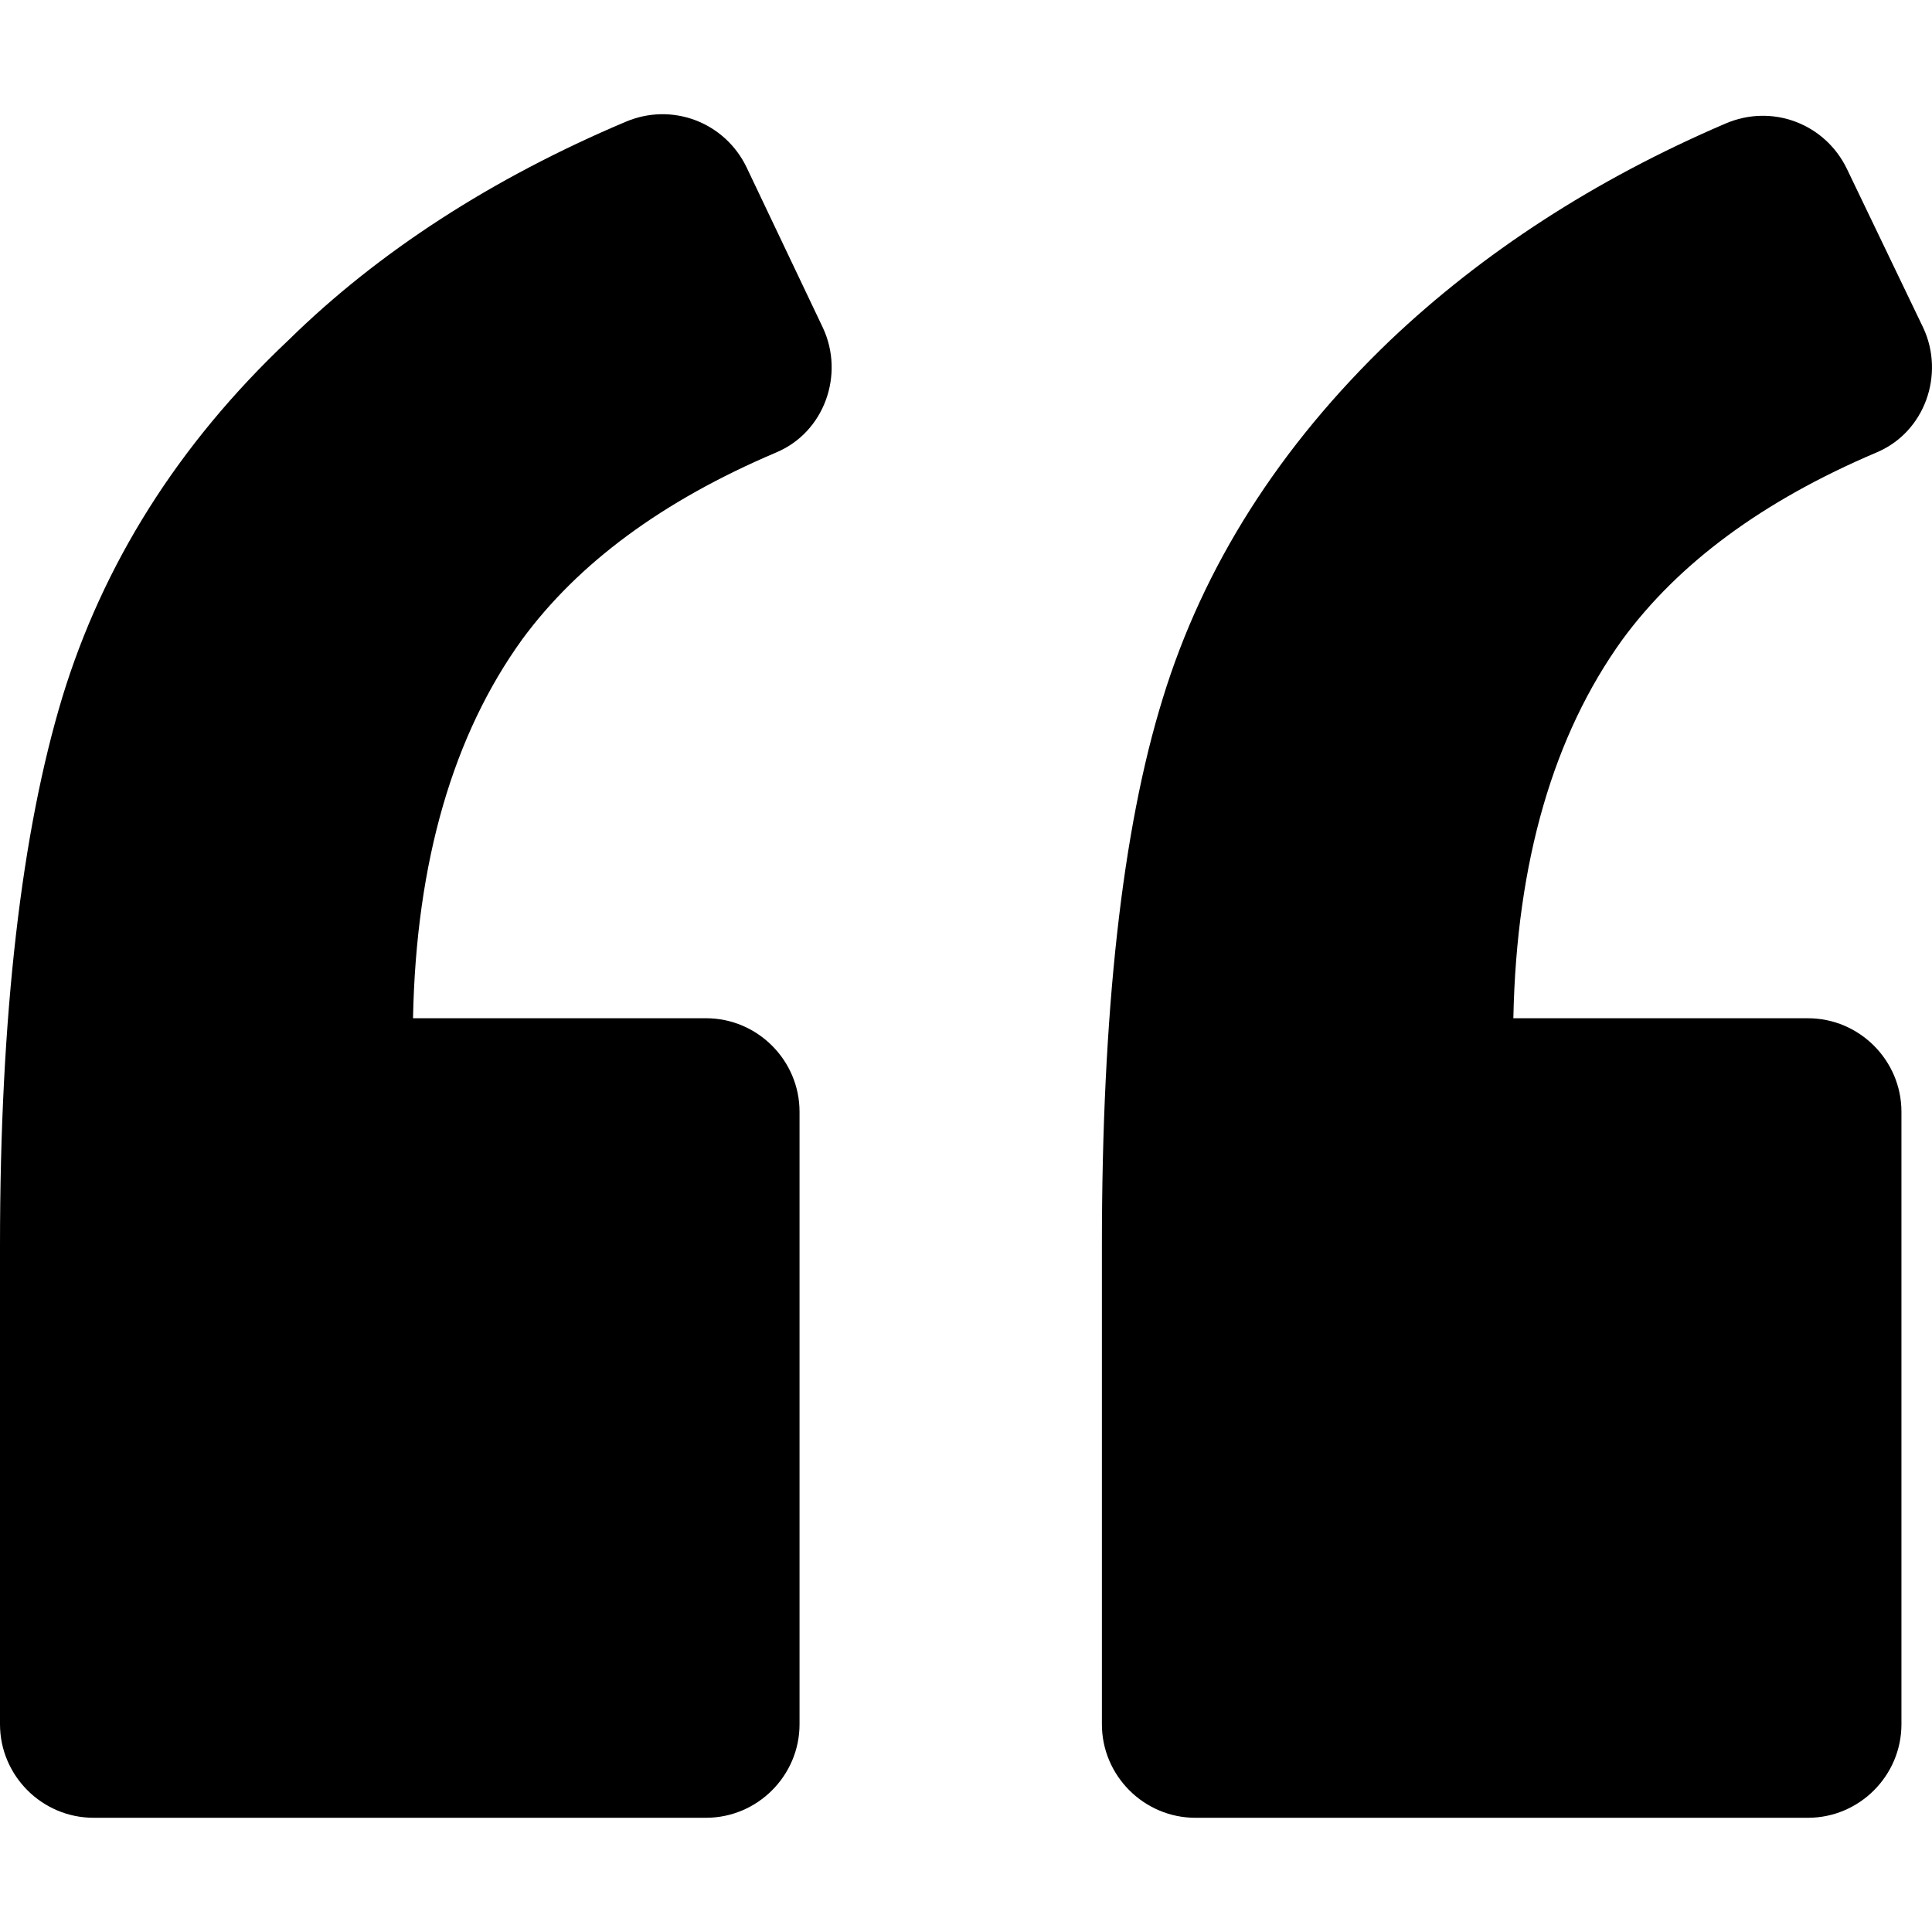
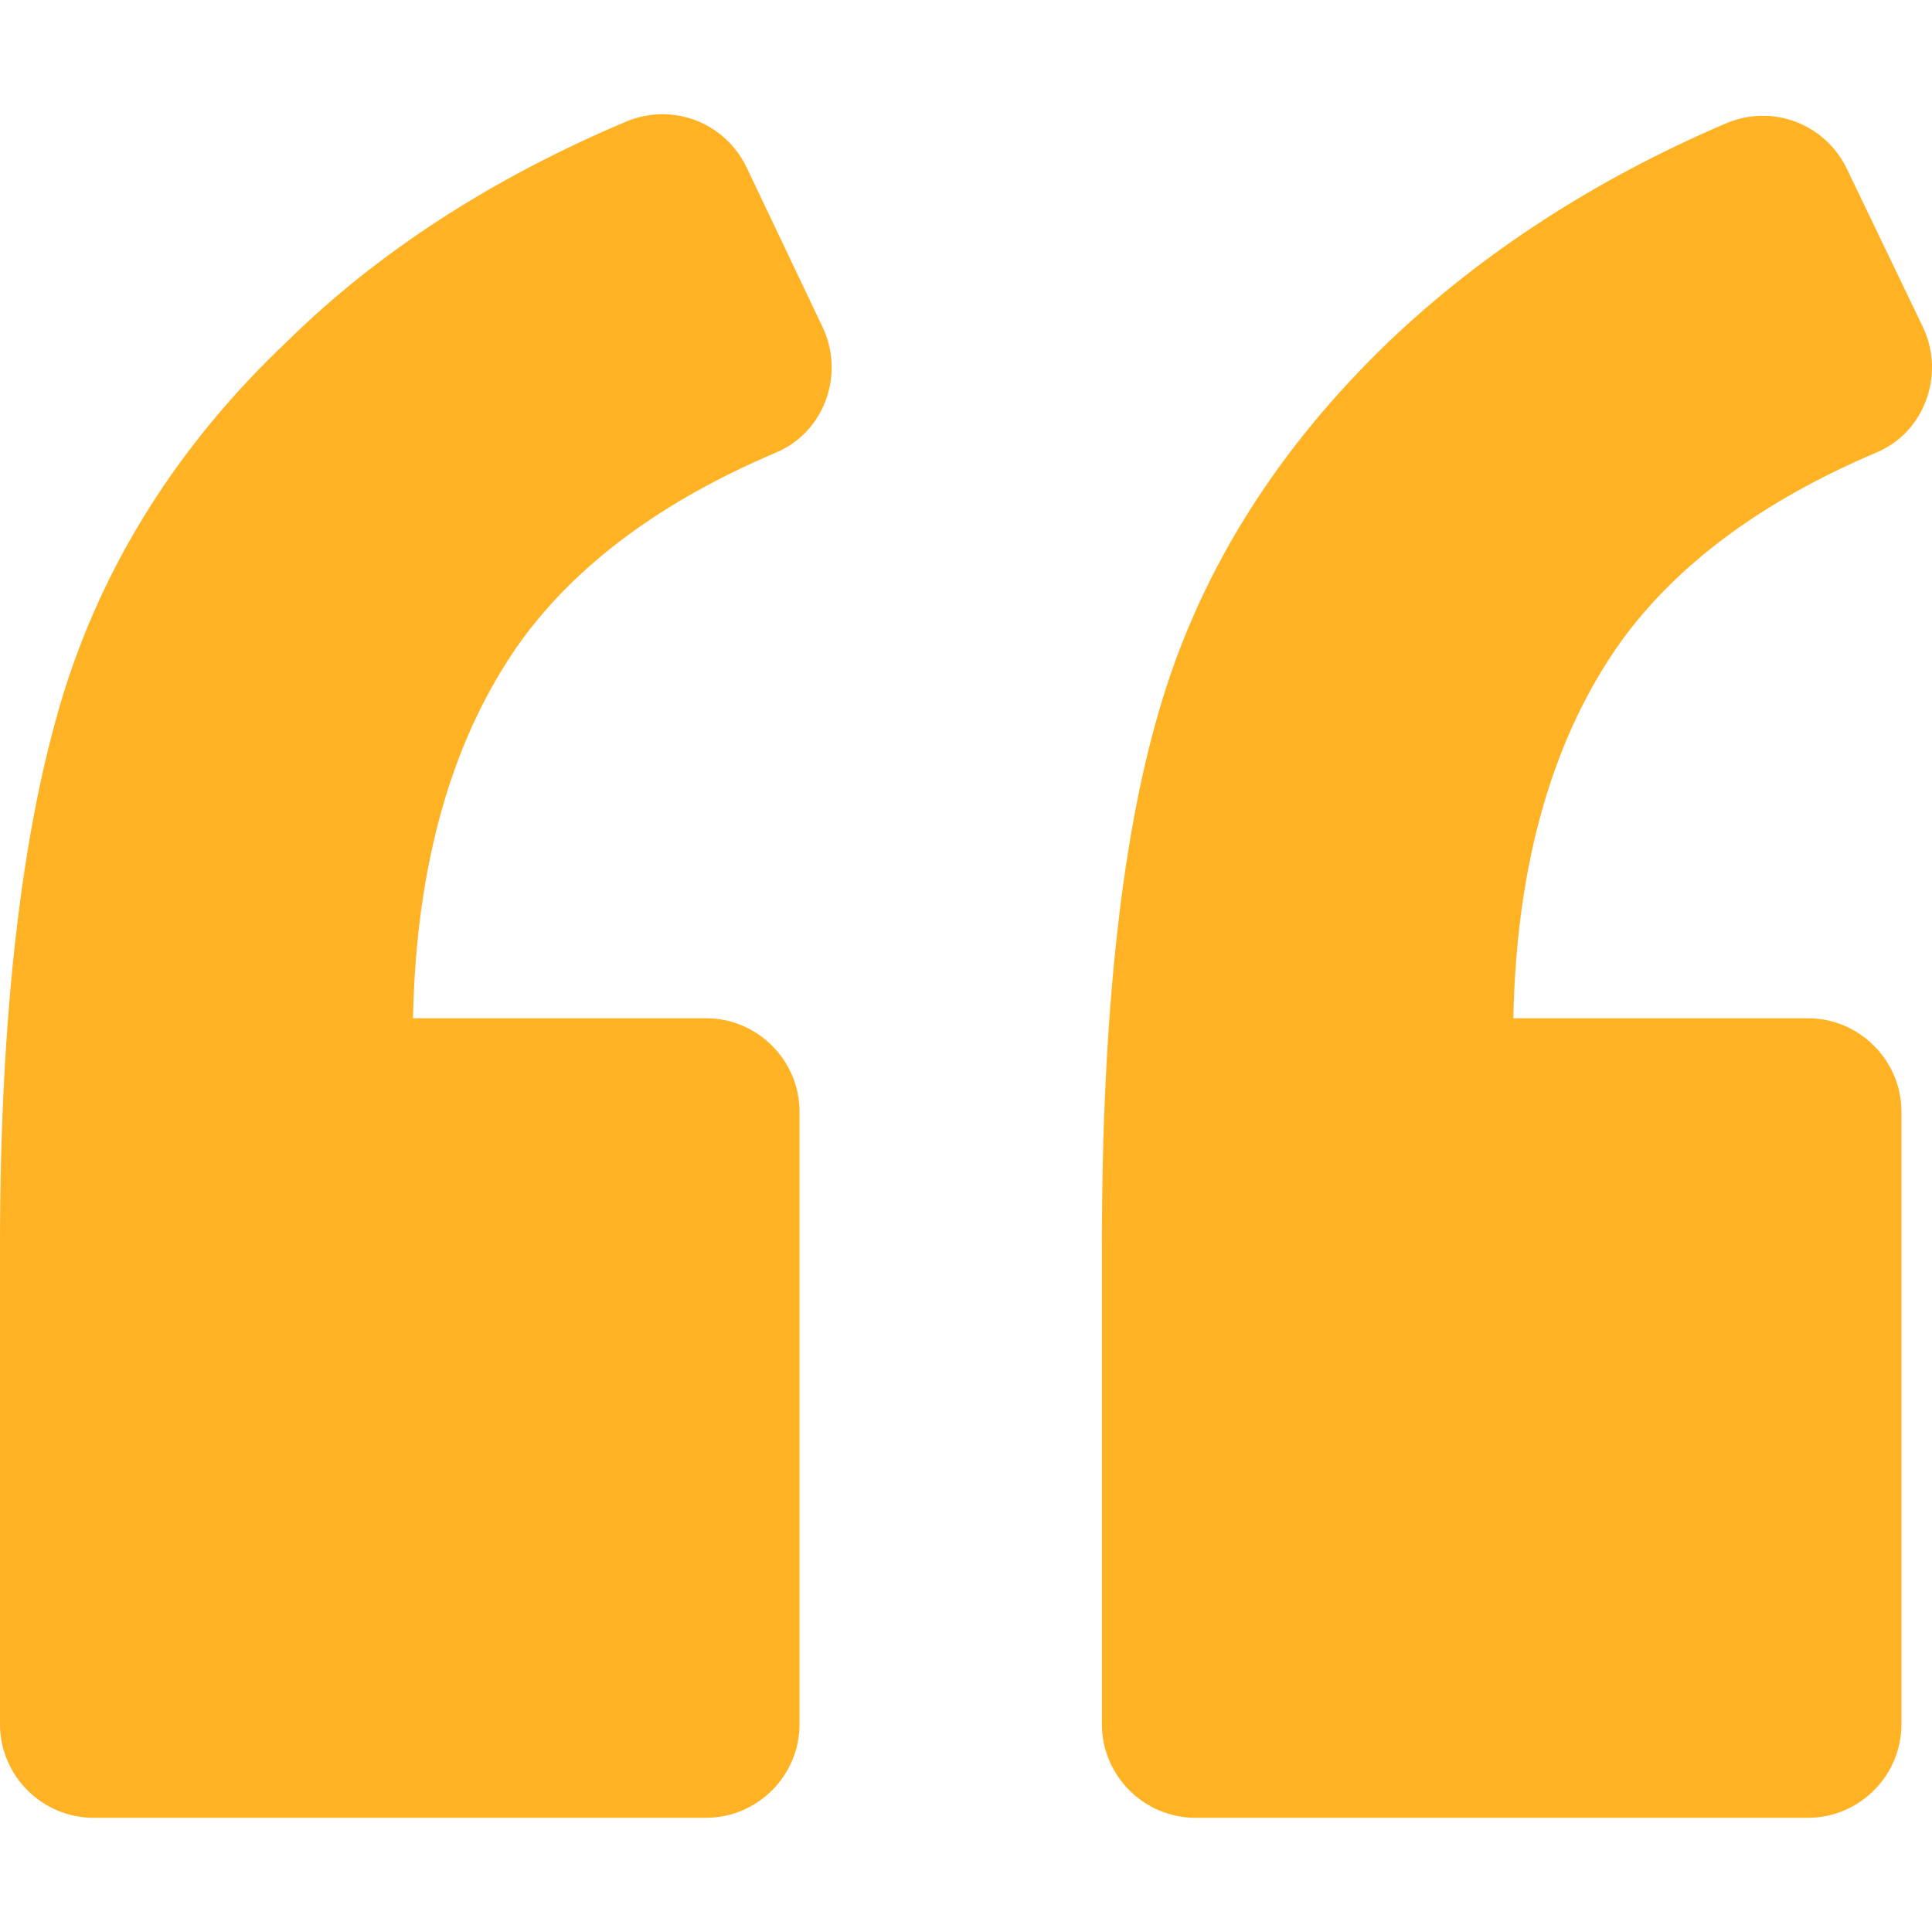
- <svg xmlns="http://www.w3.org/2000/svg" version="1.1" id="Capa_1" x="0px" y="0px" width="123.961px" height="123.961px" viewBox="0 0 123.961 123.961" style="enable-background:new 0 0 123.961 123.961;" xml:space="preserve">
+ <svg xmlns="http://www.w3.org/2000/svg" version="1.1" fill="#ffb324" id="Capa_1" x="0px" y="0px" width="123.961px" height="123.961px" viewBox="0 0 123.961 123.961" style="enable-background:new 0 0 123.961 123.961;" xml:space="preserve">
  <g>
    <path d="M49.8,29.032c3.1-1.3,4.4-5,3-8l-4.9-10.3c-1.4-2.899-4.8-4.2-7.8-2.899c-8.5,3.6-15.8,8.3-21.6,14   C11.4,28.532,6.6,36.232,4,44.732c-2.6,8.601-4,20.3-4,35.2v30.7c0,3.3,2.7,6,6,6h39.3c3.3,0,6-2.7,6-6v-39.3c0-3.301-2.7-6-6-6   H26.5c0.2-10.101,2.6-18.2,7-24.301C37.1,36.133,42.5,32.133,49.8,29.032z" />
    <path d="M120.4,29.032c3.1-1.3,4.399-5,3-8l-4.9-10.199c-1.4-2.9-4.8-4.2-7.8-2.9c-8.4,3.6-15.601,8.3-21.5,13.9   c-7.101,6.8-12,14.5-14.601,23c-2.6,8.399-3.899,20.1-3.899,35.1v30.7c0,3.3,2.7,6,6,6H116c3.3,0,6-2.7,6-6v-39.3   c0-3.301-2.7-6-6-6H97.1c0.2-10.101,2.601-18.2,7-24.301C107.7,36.133,113.1,32.133,120.4,29.032z" />
  </g>
  <g>
</g>
  <g>
</g>
  <g>
</g>
  <g>
</g>
  <g>
</g>
  <g>
</g>
  <g>
</g>
  <g>
</g>
  <g>
</g>
  <g>
</g>
  <g>
</g>
  <g>
</g>
  <g>
</g>
  <g>
</g>
  <g>
</g>
</svg>
